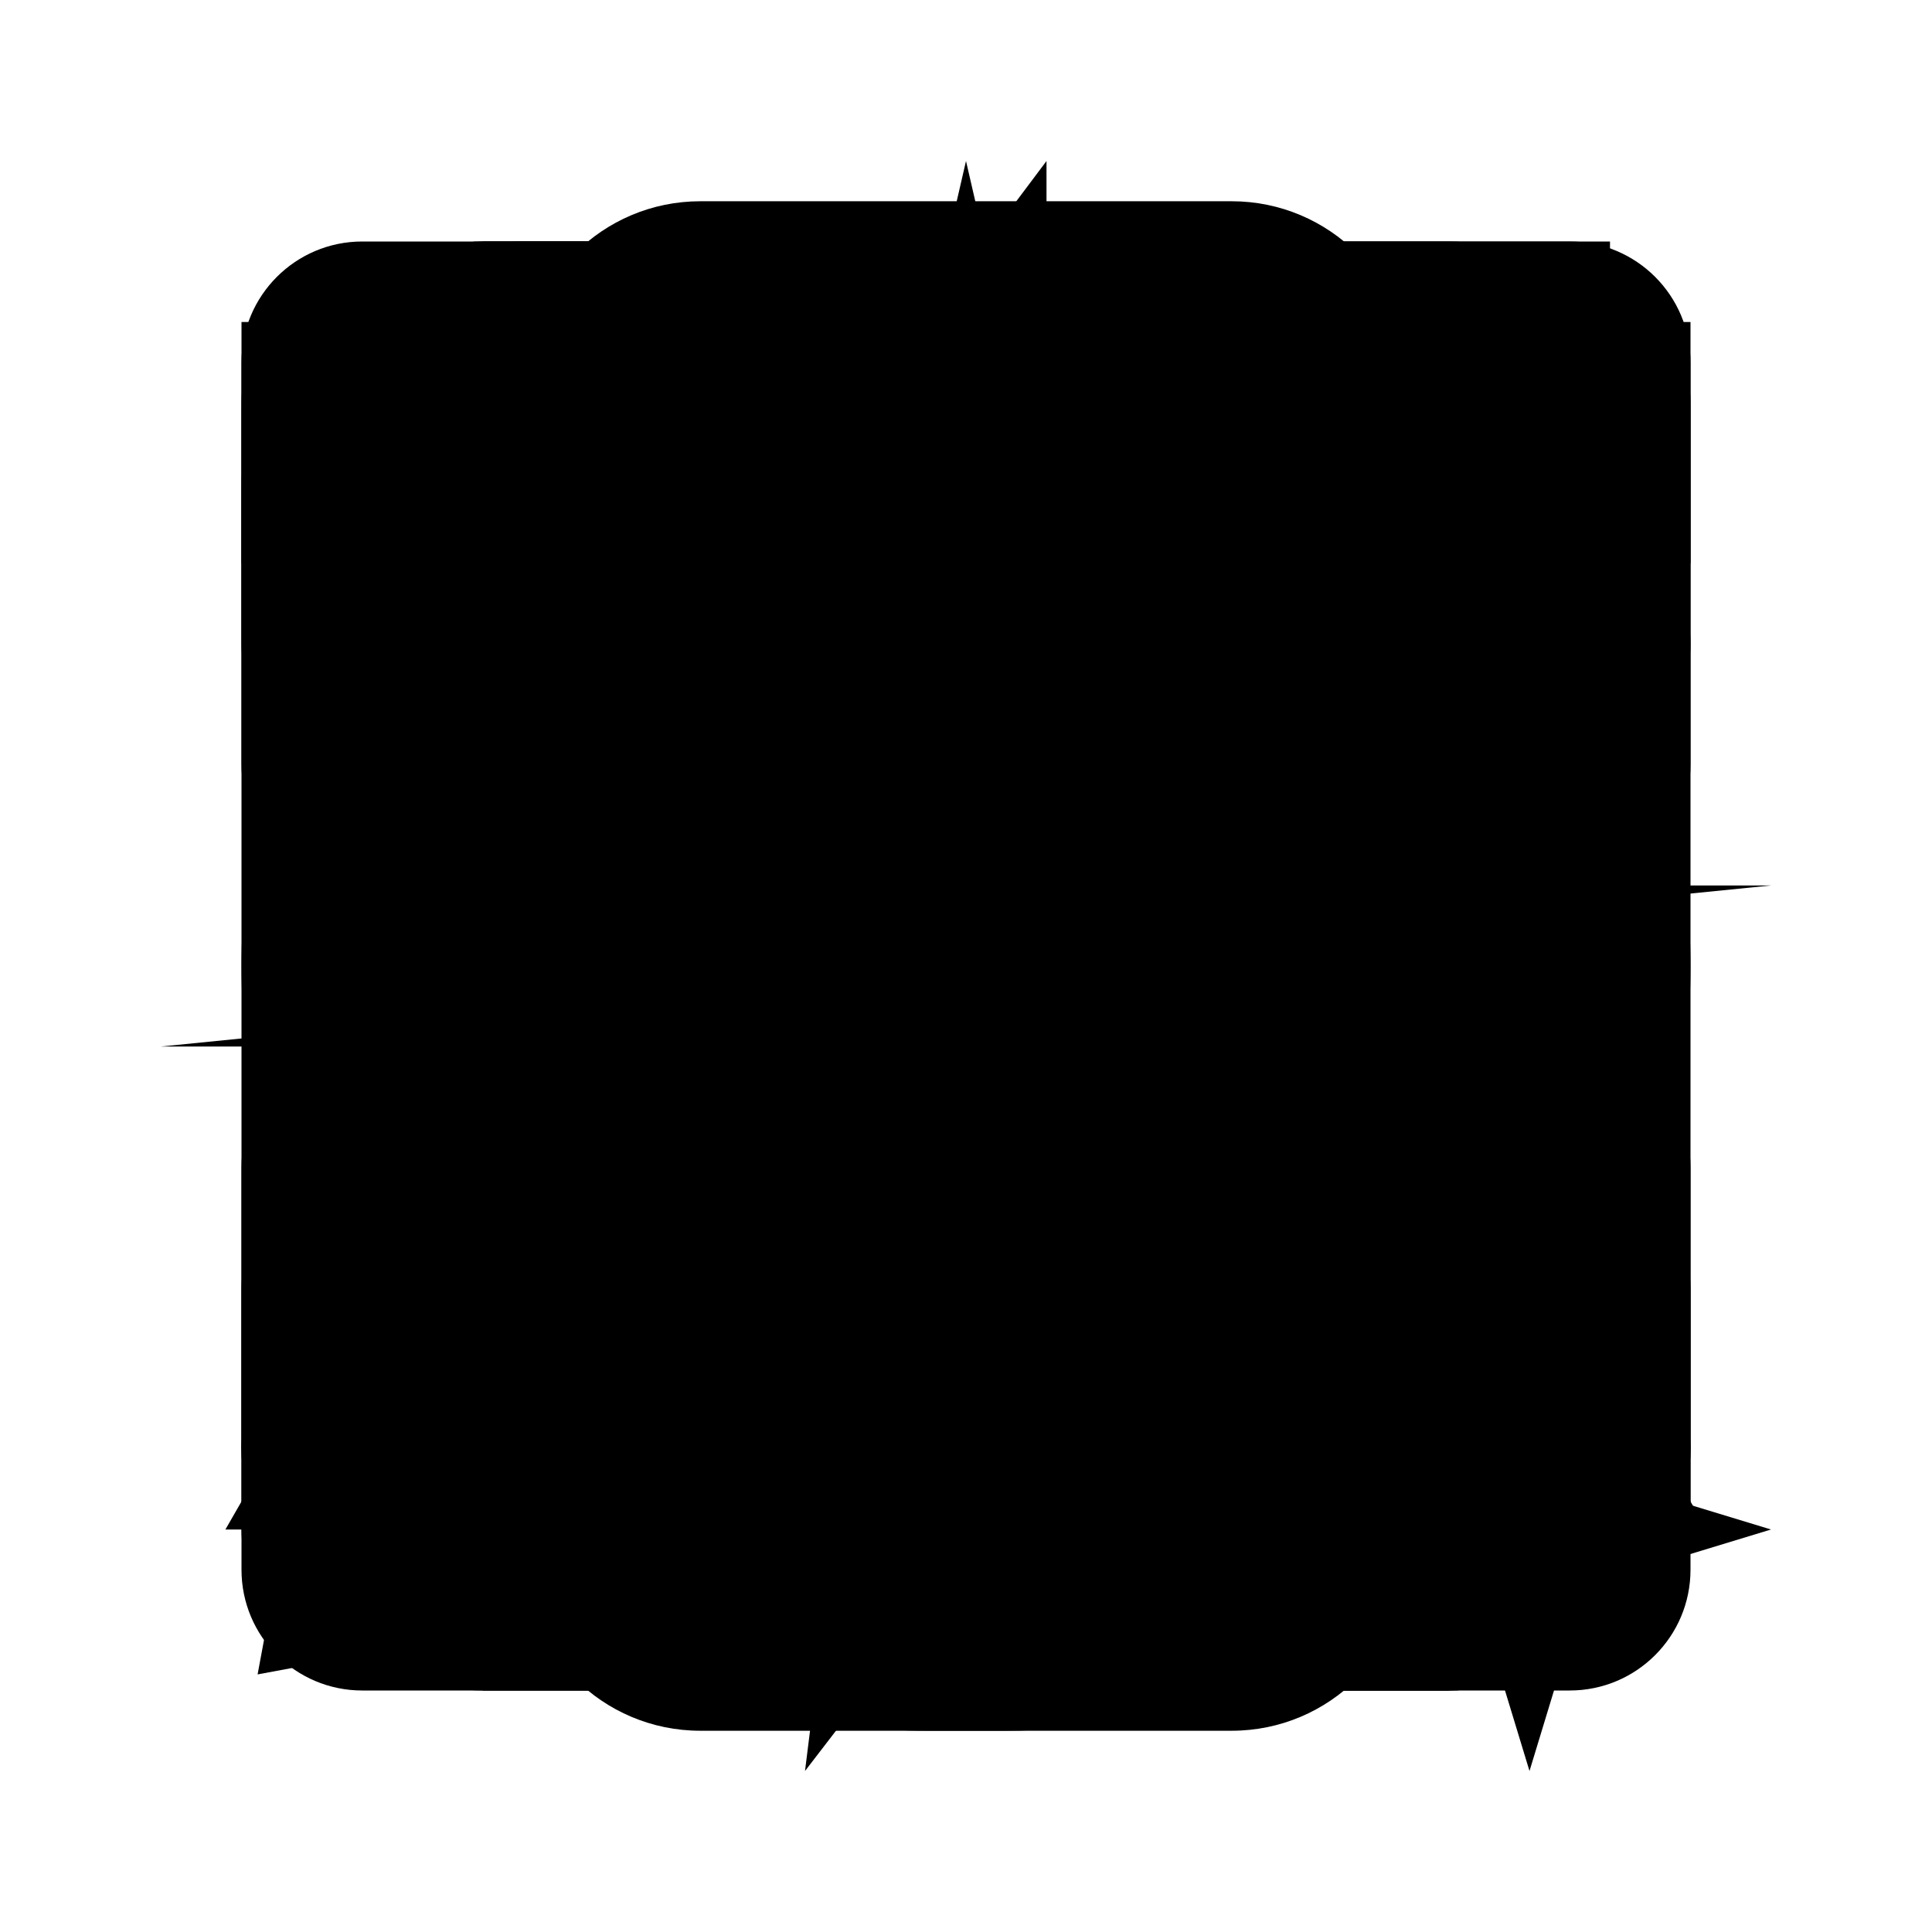
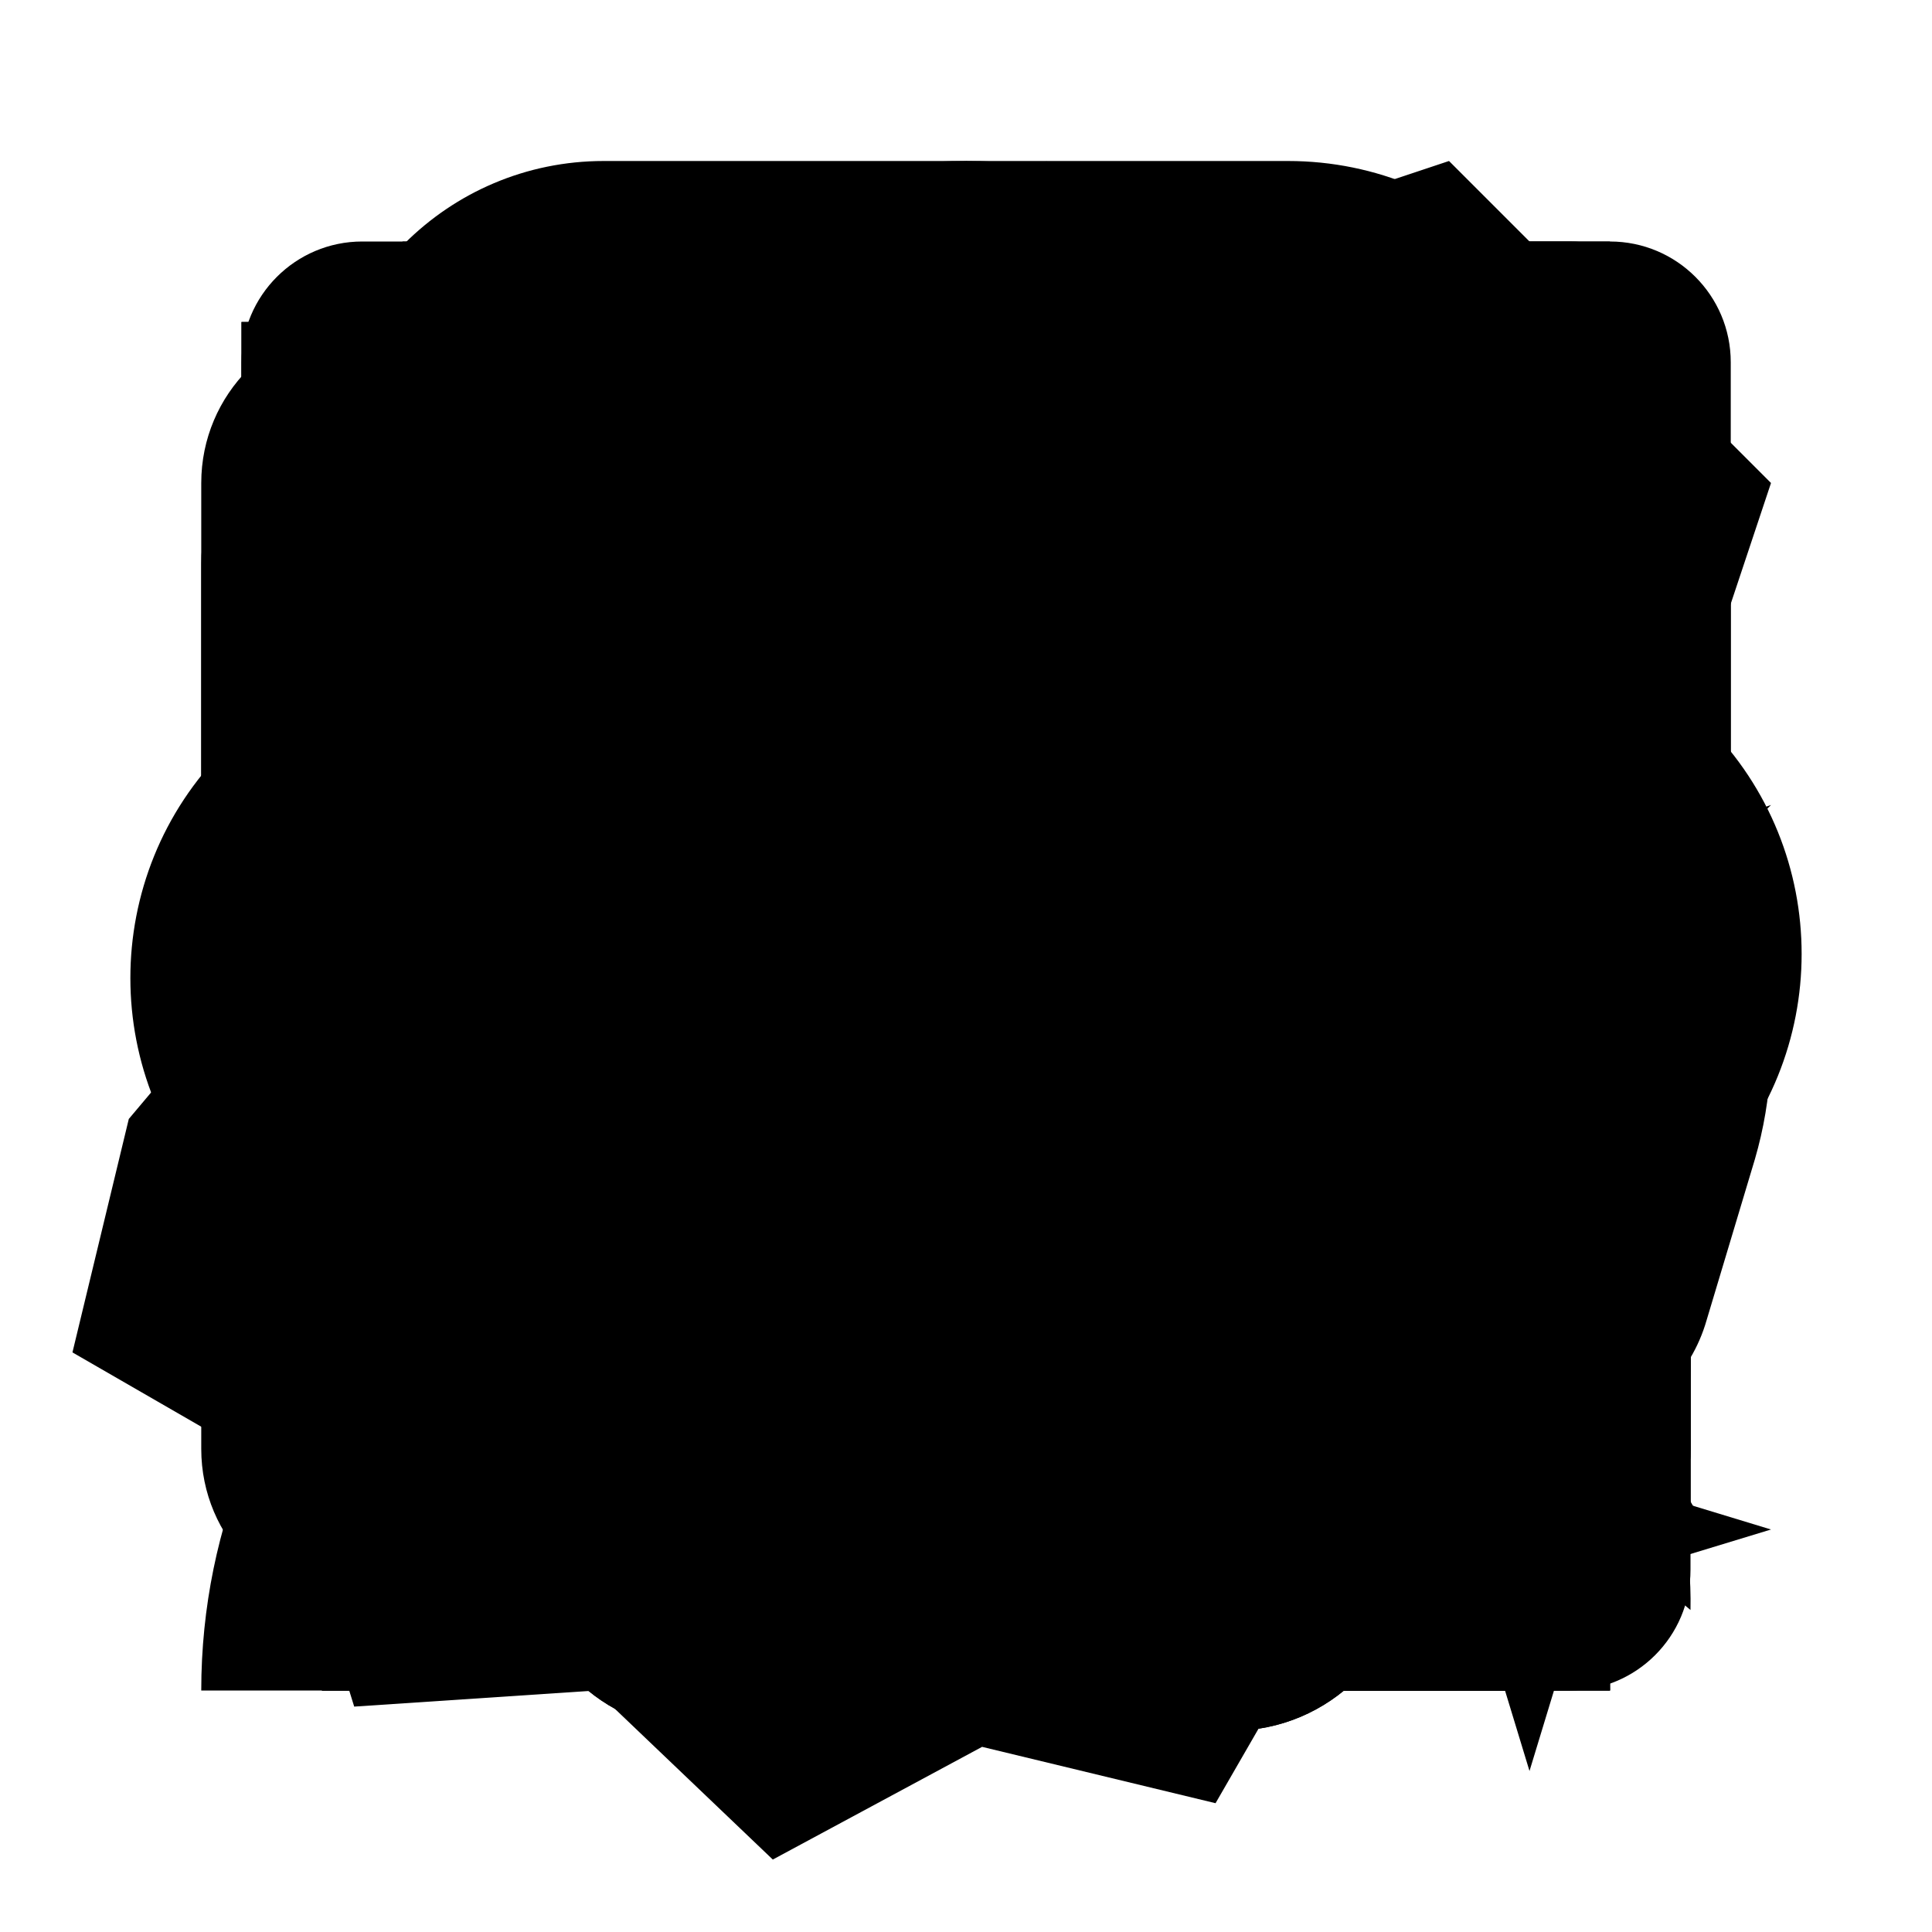
<svg xmlns="http://www.w3.org/2000/svg" viewBox="0 0 24 24" width="24" height="24">
  <g id="app">
    <rect x="4.5" y="4.5" width="15" height="15" rx="3.5" />
    <path d="M8 8h8v8H8z" />
    <path d="M9 2.5h6M9 21.5h6" />
  </g>
  <g id="refresh">
    <path d="M20 7v5h-5" />
    <path d="M19 12a7.5 7.5 0 0 0-13.2-4.9L4.5 8.5" />
    <path d="M4 17v-5h5" />
    <path d="M5 12a7.5 7.5 0 0 0 13.2 4.9l1.3-1.4" />
  </g>
  <g id="arrow-right">
    <path d="M4 12h15" />
    <path d="m13 6 6 6-6 6" />
  </g>
  <g id="arrow-up">
    <path d="M7 17 17 7" />
    <path d="M8 7h9v9" />
  </g>
  <g id="bell">
    <path d="M18 9a6 6 0 0 0-12 0c0 7-3 7-3 9h18c0-2-3-2-3-9" />
    <path d="M10 21h4" />
  </g>
  <g id="bolt">
    <path d="m13 2-9 12h7l-1 8 10-13h-7z" />
  </g>
  <g id="book">
    <path d="M4 5.5A2.5 2.5 0 0 1 6.5 3H20v17H6.5A2.5 2.5 0 0 1 4 17.5z" />
    <path d="M4 17.5A2.5 2.5 0 0 1 6.5 15H20M8 7h8M8 10h7" />
  </g>
  <g id="checklist">
    <rect x="4" y="3" width="16" height="18" rx="2" />
    <path d="m7 8 1.5 1.5L11 7M13 8h4M7 14l1.5 1.5L11 13M13 14h4" />
  </g>
  <g id="check">
    <path d="m4.5 12.5 5 5L20 7" />
  </g>
  <g id="shield">
    <path d="M12 3 20 6v5.5c0 4.8-3.4 7.8-8 9.5-4.6-1.7-8-4.7-8-9.5V6z" />
    <path d="m8.5 12 2.2 2.2 4.8-5" />
  </g>
  <g id="chevron">
    <path d="m8 5 7 7-7 7" />
  </g>
  <g id="file">
    <path d="M6 3h8l4 4v14H6z" />
    <path d="M14 3v5h5M9 12h6M9 16h6" />
  </g>
  <g id="copy">
    <rect x="8" y="7" width="12" height="14" rx="2" />
    <path d="M16 7V5a2 2 0 0 0-2-2H6a2 2 0 0 0-2 2v11a2 2 0 0 0 2 2h2" />
  </g>
  <g id="archive">
    <path d="M4 7h16v13H4z" />
    <path d="M3 4h18v3H3zM9 11h6" />
  </g>
  <g id="network">
    <circle cx="12" cy="5" r="2" />
    <circle cx="5" cy="18" r="2" />
    <circle cx="19" cy="18" r="2" />
    <path d="m11 7-5 9M13 7l5 9M7 18h10" />
  </g>
  <g id="ellipsis">
    <circle cx="5" cy="12" r="1" />
    <circle cx="12" cy="12" r="1" />
    <circle cx="19" cy="12" r="1" />
  </g>
  <g id="alert">
    <path d="M12 3 2.8 19h18.4z" />
    <path d="M12 9v4.5M12 17h.01" />
  </g>
  <g id="folder">
    <path d="M3 6a2 2 0 0 1 2-2h5l2 2h7a2 2 0 0 1 2 2v10a2 2 0 0 1-2 2H5a2 2 0 0 1-2-2z" />
    <path d="M3 9h18" />
  </g>
  <g id="settings">
    <circle cx="12" cy="12" r="3.2" />
    <path d="M12 2.5v2M12 19.5v2M2.5 12h2M19.5 12h2M5.3 5.3l1.4 1.4M17.3 17.3l1.4 1.4M18.7 5.3l-1.4 1.4M6.7 17.3l-1.4 1.4" />
  </g>
  <g id="hand">
    <path d="M7 12V6.5a1.5 1.5 0 0 1 3 0V11 5a1.5 1.5 0 0 1 3 0v6-4a1.5 1.5 0 0 1 3 0v5-2a1.5 1.5 0 0 1 3 0v4.5c0 4-2.8 7-6.5 7h-1c-2.4 0-3.5-1.2-4.7-3L5 16a1.8 1.8 0 0 1 2-2l2 1" />
  </g>
  <g id="info">
    <circle cx="12" cy="12" r="9" />
    <path d="M12 11v5M12 7.5h.01" />
  </g>
  <g id="device">
    <rect x="6.5" y="2.5" width="11" height="19" rx="2.2" />
    <path d="M10 5h4M11 18.5h2" />
  </g>
  <g id="filter">
    <path d="M3 5h18l-7 8v5l-4 2v-7z" />
  </g>
  <g id="search">
    <circle cx="10.5" cy="10.5" r="6.5" />
    <path d="m15.5 15.5 5 5" />
  </g>
  <g id="pencil">
    <path d="m4 16.5-.8 4.3 4.3-.8L20 7.5 16.5 4z" />
    <path d="m14.5 6 3.5 3.5" />
  </g>
  <g id="key">
    <circle cx="8" cy="15" r="4" />
    <path d="m11 12 9-9M16 7l2 2M18 5l2 2" />
  </g>
  <g id="server">
    <rect x="3" y="3.5" width="18" height="6" rx="1.5" />
    <rect x="3" y="14.5" width="18" height="6" rx="1.5" />
    <path d="M7 6.5h.01M7 17.5h.01M11 6.5h6M11 17.5h6" />
  </g>
  <g id="package">
    <path d="m12 3 8 4.5v9L12 21l-8-4.5v-9z" />
    <path d="m4 7.5 8 4.5 8-4.5M12 12v9M8 5.2l8 4.5" />
  </g>
  <g id="signature">
    <path d="M3 17c2-2 3-5 4-5s-1 6 1 6 3-8 5-8-1 7 1 7 3-4 5-4" />
    <path d="M4 21h16" />
  </g>
  <g id="snowflake">
    <path d="M12 2v20M3.3 7l17.4 10M3.3 17l17.4-10" />
    <path d="m8.5 4 3.5 3.5L15.5 4M8.5 20l3.5-3.5 3.5 3.5M3.5 11 7 7.5 3.5 4M20.5 20 17 16.5 20.5 13" />
  </g>
  <g id="sparkles">
    <path d="m12 2 1.5 6.5L20 10l-6.5 1.5L12 18l-1.5-6.5L4 10l6.5-1.5z" />
    <path d="m19 16 .7 2.3L22 19l-2.3.7L19 22l-.7-2.3L16 19l2.3-.7z" />
  </g>
  <g id="grid">
    <rect x="3" y="3" width="8" height="8" rx="1.5" />
    <rect x="13" y="3" width="8" height="8" rx="1.5" />
    <rect x="3" y="13" width="8" height="8" rx="1.5" />
    <rect x="13" y="13" width="8" height="8" rx="1.5" />
  </g>
  <g id="text">
    <path d="M4 5h16M4 9h16M4 13h12M4 17h12" />
  </g>
  <g id="trash">
    <path d="M4 7h16M9 7V4h6v3M6.5 7l1 14h9l1-14M10 11v6M14 11v6" />
  </g>
  <g id="activity">
    <path d="M2 13h4l3-8 4 14 3-8h6" />
  </g>
  <g id="tools">
    <path d="M14 6a5 5 0 0 0 6 6l-8.5 8.5a2.1 2.1 0 0 1-3-3L17 9a5 5 0 0 0-6-6l3 3z" />
  </g>
  <g id="close">
    <path d="m5 5 14 14M19 5 5 19" />
  </g>
  <g id="plus">
    <path d="M12 4v16M4 12h16" />
  </g>
+   <g id="app-question">
+     <rect x="4" y="4" width="16" height="16" rx="3" />
+     <path d="M9.5 9a2.5 2.5 0 1 1 4.2 1.8c-.9.8-1.7 1.1-1.7 2.4M12 16.5h.01" />
+   </g>
+   <g id="download">
+     <path d="M12 3v12M7 10l5 5 5-5" />
+     <path d="M4 17v4h16v-4" />
+   </g>
+   <g id="download-file">
+     <path d="M5 3h9l5 5v13H5z" />
+     <path d="M14 3v5h5M12 11v7M9 15l3 3 3-3" />
+   </g>
+   <g id="upload">
+     <path d="M12 16V4M7 9l5-5 5 5" />
+     <path d="M4 17v4h16v-4" />
+   </g>
+   <g id="coin">
+     <circle cx="12" cy="12" r="9" />
+     <path d="M14.5 8.5c-.7-.8-1.6-1.2-2.7-1.2-1.5 0-2.6.8-2.6 2s1 1.8 2.8 2.2 2.8 1 2.8 2.3-1.2 2.4-2.9 2.4c-1.1 0-2.1-.4-2.9-1.2M12 5.5v13" />
+   </g>
+   <g id="chat">
+     <path d="M4 5.5A3.5 3.5 0 0 1 7.5 2H16a4 4 0 0 1 4 4v5a4 4 0 0 1-4 4h-4l-4.5 4v-4A3.5 3.5 0 0 1 4 11.5z" />
+     <path d="M8 8h8M8 11h5" />
+   </g>
+   <g id="calendar">
+     <rect x="3" y="5" width="18" height="16" rx="2" />
+     <path d="M7 3v4M17 3v4M3 10h18M7 14h3M7 17h3M14 14h3" />
+   </g>
+   <g id="language">
+     <path d="M4 5h12M10 3v2M6 5c0 5 3 8 7 10M13 5c0 4-3 8-8 10M5 20l4-9 4 9M6.5 17h5" />
+   </g>
+   <g id="code">
+     <path d="m8 7-5 5 5 5M16 7l5 5-5 5M14 4l-4 16" />
+   </g>
+   <g id="chevron-vertical">
+     <path d="m6 14 6-6 6 6M6 10l6 6 6-6" />
+   </g>
+   <g id="clock">
+     <circle cx="12" cy="12" r="9" />
+     <path d="M12 6v6l4 2" />
+   </g>
+   <g id="coffee">
+     <path d="M4 9h13v6a5 5 0 0 1-5 5H9a5 5 0 0 1-5-5z" />
+     <path d="M17 11h1.5a2.5 2.5 0 0 1 0 5H17M8 3c-1 1 1 1.5 0 3M12 3c-1 1 1 1.5 0 3" />
+   </g>
+   <g id="desktop">
+     <rect x="2.5" y="4" width="19" height="13" rx="2" />
+     <path d="M12 17v4M8 21h8M8 8h8" />
+   </g>
+   <g id="shield-alert">
+     <path d="M12 3 20 6v5.5c0 4.8-3.4 7.8-8 9.5-4.6-1.7-8-4.7-8-9.5V6z" />
+     <path d="M12 7.5v5M12 16h.01" />
+   </g>
+   <g id="drive">
+     <rect x="3" y="5" width="18" height="14" rx="2" />
+     <path d="M5 15h14M7 11h.01M11 11h.01M15 11h.01M7 17h.01M17 17h.01" />
+   </g>
+   <g id="gamepad">
+     <path d="M7 8h10a5 5 0 0 1 4.8 6.4l-.6 2a2 2 0 0 1-3.3.9l-2.1-2H8.2l-2.1 2a2 2 0 0 1-3.3-.9l-.6-2A5 5 0 0 1 7 8z" />
+     <path d="M7 11v4M5 13h4M16.5 11.5h.01M19 14h.01" />
+   </g>
+   <g id="hammer">
+     <path d="m14 4 6 6-3 3-6-6zM12 8l-8 8a2 2 0 0 0 3 3l8-8M15 3l3-1 4 4-1 3" />
+   </g>
+   <g id="heart">
+     <path d="M20.5 8.5c0 5-8.5 11-8.5 11s-8.5-6-8.5-11A4.5 4.5 0 0 1 12 6a4.5 4.5 0 0 1 8.5 2.5z" />
+   </g>
+   <g id="device-transfer">
+     <rect x="2.5" y="5" width="10" height="15" rx="2" />
+     <rect x="15" y="3" width="6.5" height="12" rx="1.5" />
+     <path d="M5.5 8h4M6.5 17h2M14 18h7M17 16l-3 2 3 2" />
+   </g>
+   <g id="device-off">
+     <rect x="6.5" y="2.5" width="11" height="19" rx="2.2" />
+     <path d="M10 5h4M11 18.5h2M3 3l18 18" />
+   </g>
+   <g id="bug">
+     <path d="M9 8 7 5M15 8l2-3M5 12H2M22 12h-3M5 18l2-2M17 16l2 2" />
+     <rect x="7" y="7" width="10" height="14" rx="5" />
+     <path d="M12 7v14M7 12h10M7 16h10" />
+   </g>
+   <g id="link">
+     <path d="M10 13.5 8.5 15a4 4 0 0 1-5.7-5.7l4-4a4 4 0 0 1 5.7 0M14 10.5 15.5 9a4 4 0 0 1 5.7 5.7l-4 4a4 4 0 0 1-5.7 0M8.5 15.5l7-7" />
+   </g>
+   <g id="list">
+     <path d="M8 5h13M8 12h13M8 19h13M3 5h.01M3 12h.01M3 19h.01" />
+   </g>
+   <g id="location">
+     <path d="M19 10c0 5-7 11-7 11S5 15 5 10a7 7 0 1 1 14 0z" />
+     <circle cx="12" cy="10" r="2.3" />
+   </g>
+   <g id="location-off">
+     <path d="M19 10c0 5-7 11-7 11S5 15 5 10a7 7 0 0 1 12-5" />
+     <path d="m3 3 18 18" />
+   </g>
+   <g id="lock-file">
+     <path d="M5 10h14v11H5z" />
+     <path d="M8 10V7a4 4 0 0 1 8 0v3M12 14v3" />
+   </g>
+   <g id="lock-off">
+     <rect x="4" y="11" width="16" height="10" rx="2" />
+     <path d="M8 11V7a4 4 0 0 1 7.5-2M12 15v2M3 3l18 18" />
+   </g>
+   <g id="map-pin">
+     <path d="M12 21s7-6 7-12a7 7 0 1 0-14 0c0 6 7 12 7 12z" />
+     <circle cx="12" cy="9" r="2.2" />
+   </g>
+   <g id="number">
+     <circle cx="12" cy="12" r="9" />
+     <path d="M9 8h3l-1 8M15 8l-2 8M7 11h10M6 14h10" />
+   </g>
+   <g id="people">
+     <circle cx="9" cy="8" r="3" />
+     <circle cx="17" cy="9" r="2.5" />
+     <path d="M3 20v-2a6 6 0 0 1 12 0v2zM15 15a5 5 0 0 1 6 5" />
+   </g>
+   <g id="profile">
+     <circle cx="12" cy="8" r="3.5" />
+     <path d="M4 21a8 8 0 0 1 16 0" />
+   </g>
+   <g id="profile-check">
+     <circle cx="10" cy="8" r="3.5" />
+     <path d="M2.5 21a7.5 7.5 0 0 1 15 0M16 12l2 2 4-4" />
+   </g>
+   <g id="target">
+     <circle cx="12" cy="12" r="9" />
+     <circle cx="12" cy="12" r="5" />
+     <circle cx="12" cy="12" r="1" />
+   </g>
+   <g id="seal">
+     <path d="m12 2 2.2 2 3-.2.9 2.9 2.6 1.5-.7 2.9 1.4 2.6-2.1 2.2.2 3-2.9.9-1.5 2.6-2.9-.7-2.6 1.4-2.2-2.1-3 .2-.9-2.9-2.6-1.5.7-2.9L3.2 12l2.1-2.2-.2-3 2.9-.9 1.5-2.6 2.5.7z" />
+     <path d="m8 12 2.5 2.5L16 9" />
+   </g>
+   <g id="shield-off">
+     <path d="M12 3 20 6v5.5c0 4.8-3.4 7.8-8 9.5-4.6-1.7-8-4.7-8-9.5V6z" />
+     <path d="m4 4 16 16" />
+   </g>
+   <g id="stack">
+     <rect x="4" y="4" width="13" height="13" rx="2" />
+     <path d="M7 20h12a2 2 0 0 0 2-2V8M8 8h5M8 11h5" />
+   </g>
+   <g id="tag">
+     <path d="M3 12V4h8l10 10-7 7z" />
+     <circle cx="7.5" cy="8" r="1" />
+   </g>
+   <g id="wifi">
+     <path d="M3 9a14 14 0 0 1 18 0M6.5 12.5a9 9 0 0 1 11 0M10 16a3.5 3.5 0 0 1 4 0M12 20h.01" />
+   </g>
+   <g id="wifi-off">
+     <path d="m3 3 18 18M7 7a14 14 0 0 1 14 2M6.5 12.5a9 9 0 0 1 6 0M10 16a3.5 3.5 0 0 1 2 0M12 20h.01" />
+   </g>
</svg>
